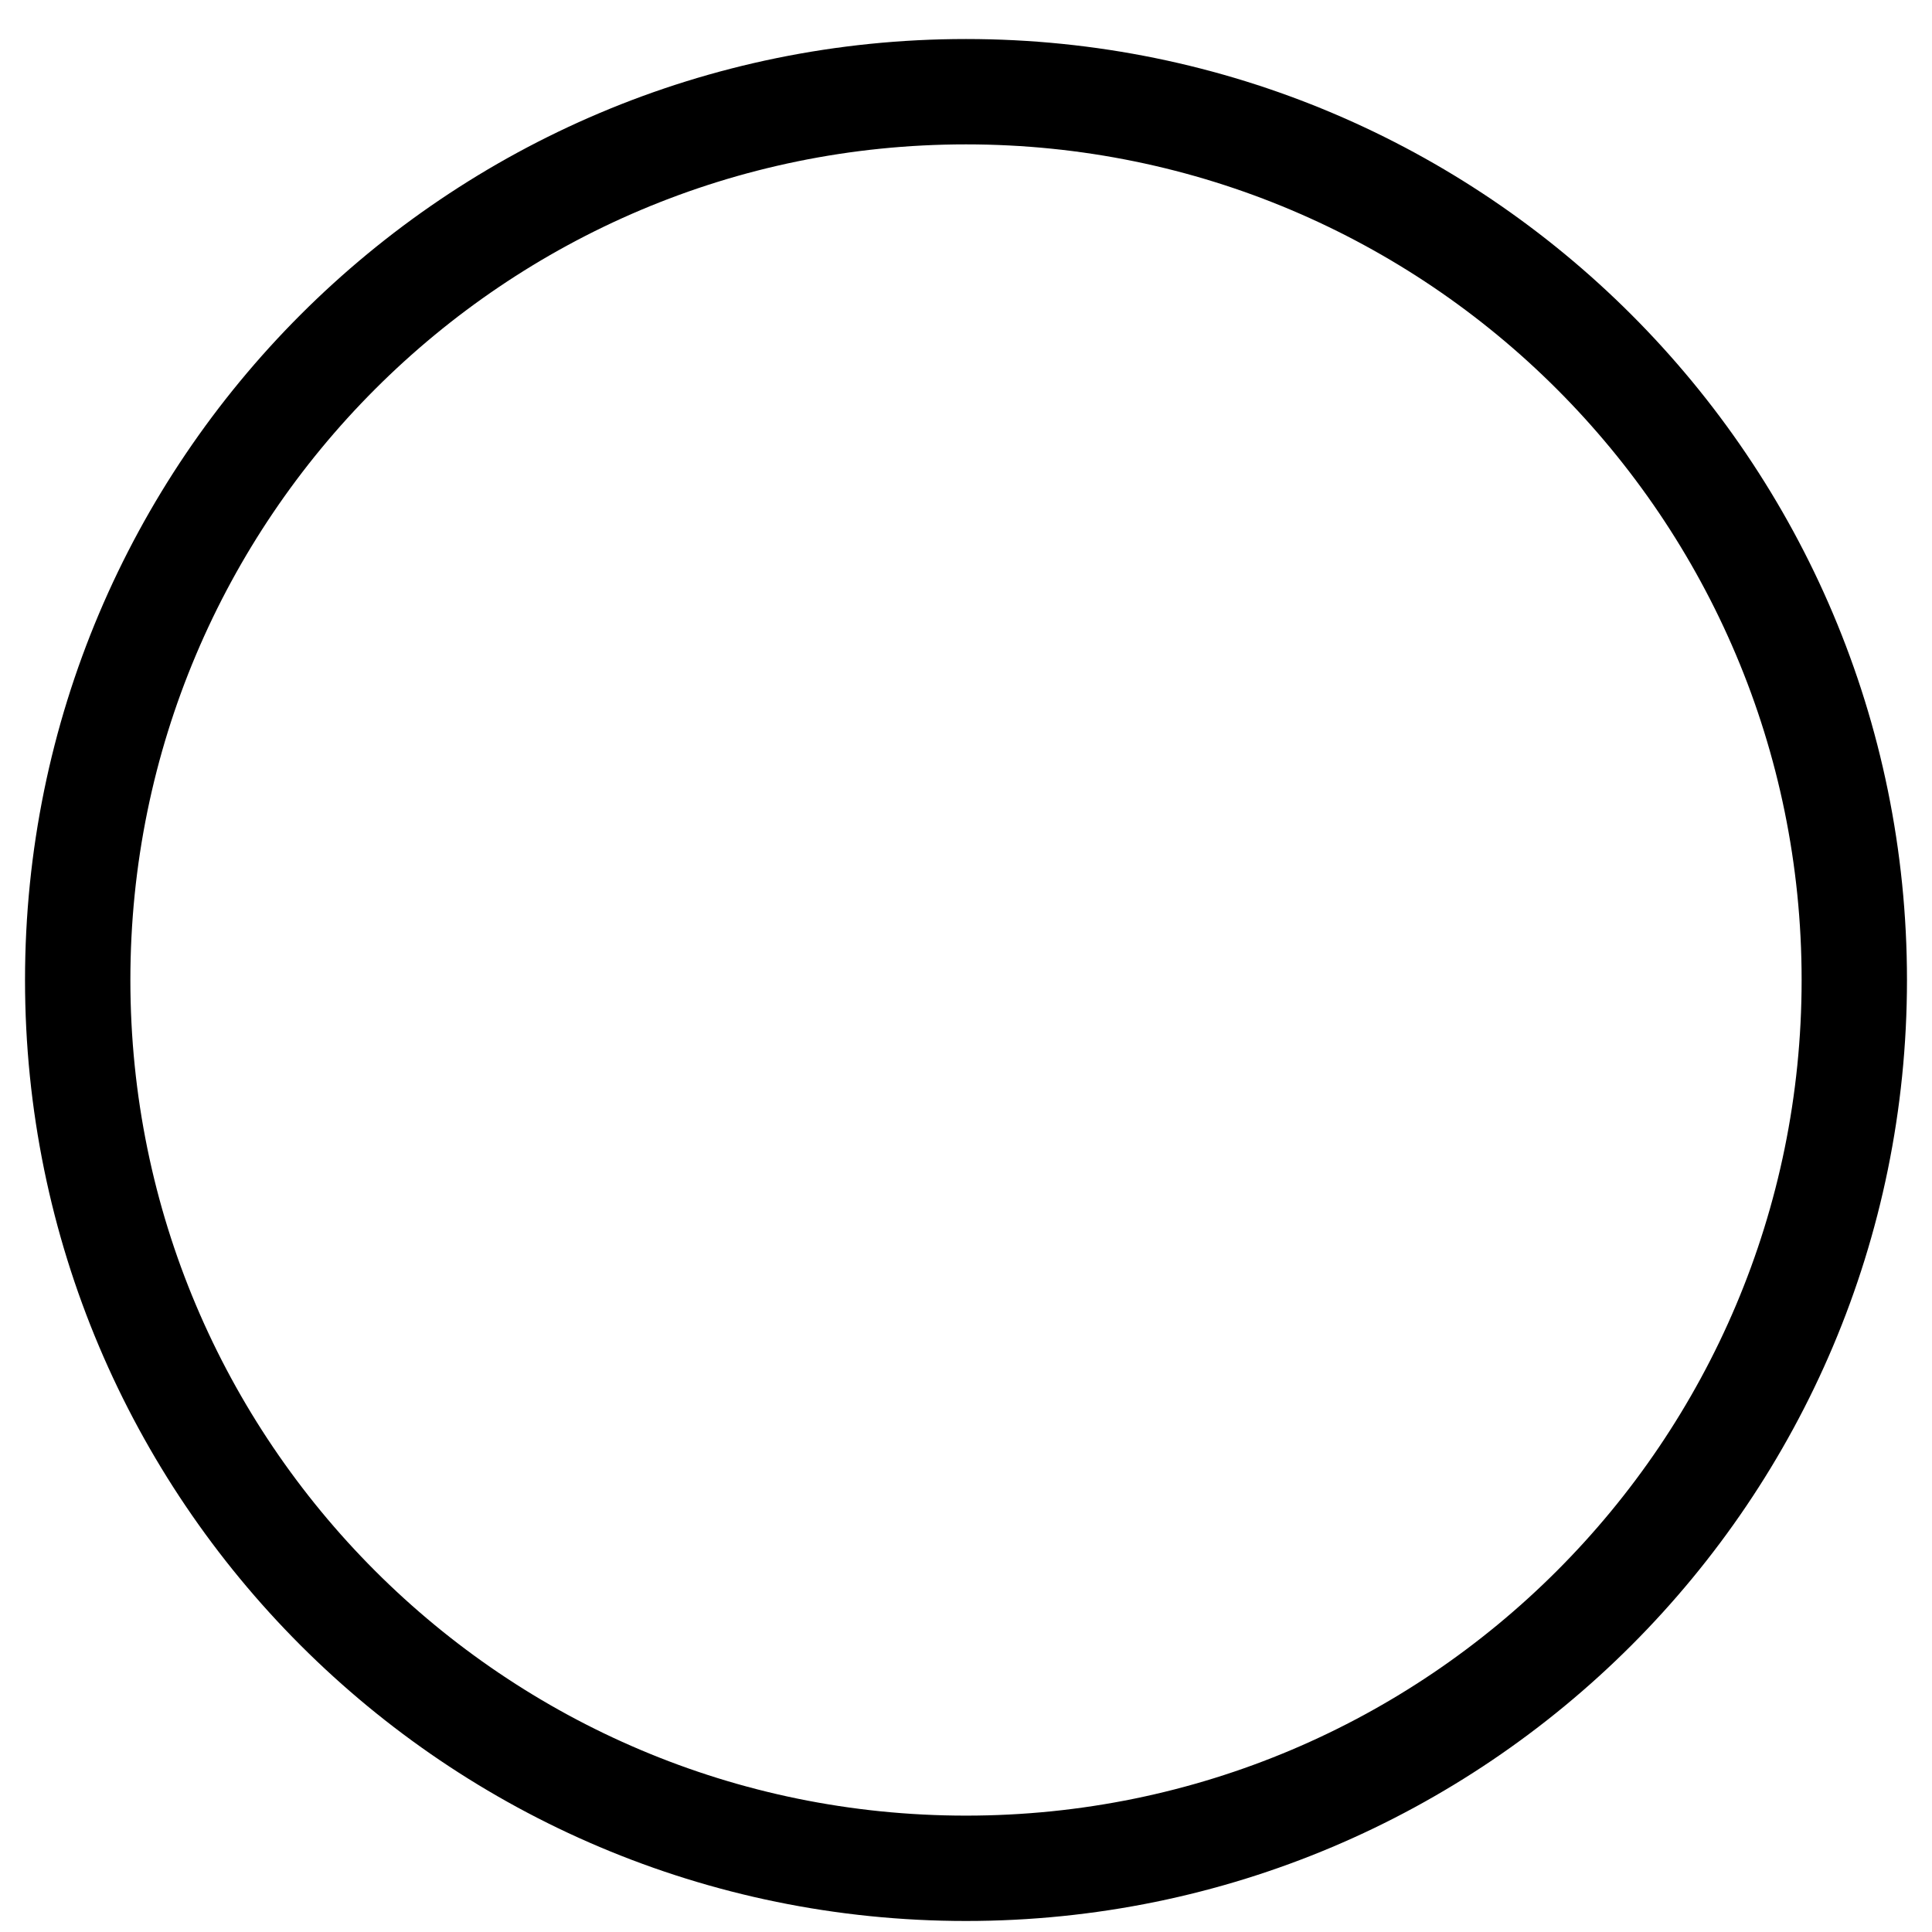
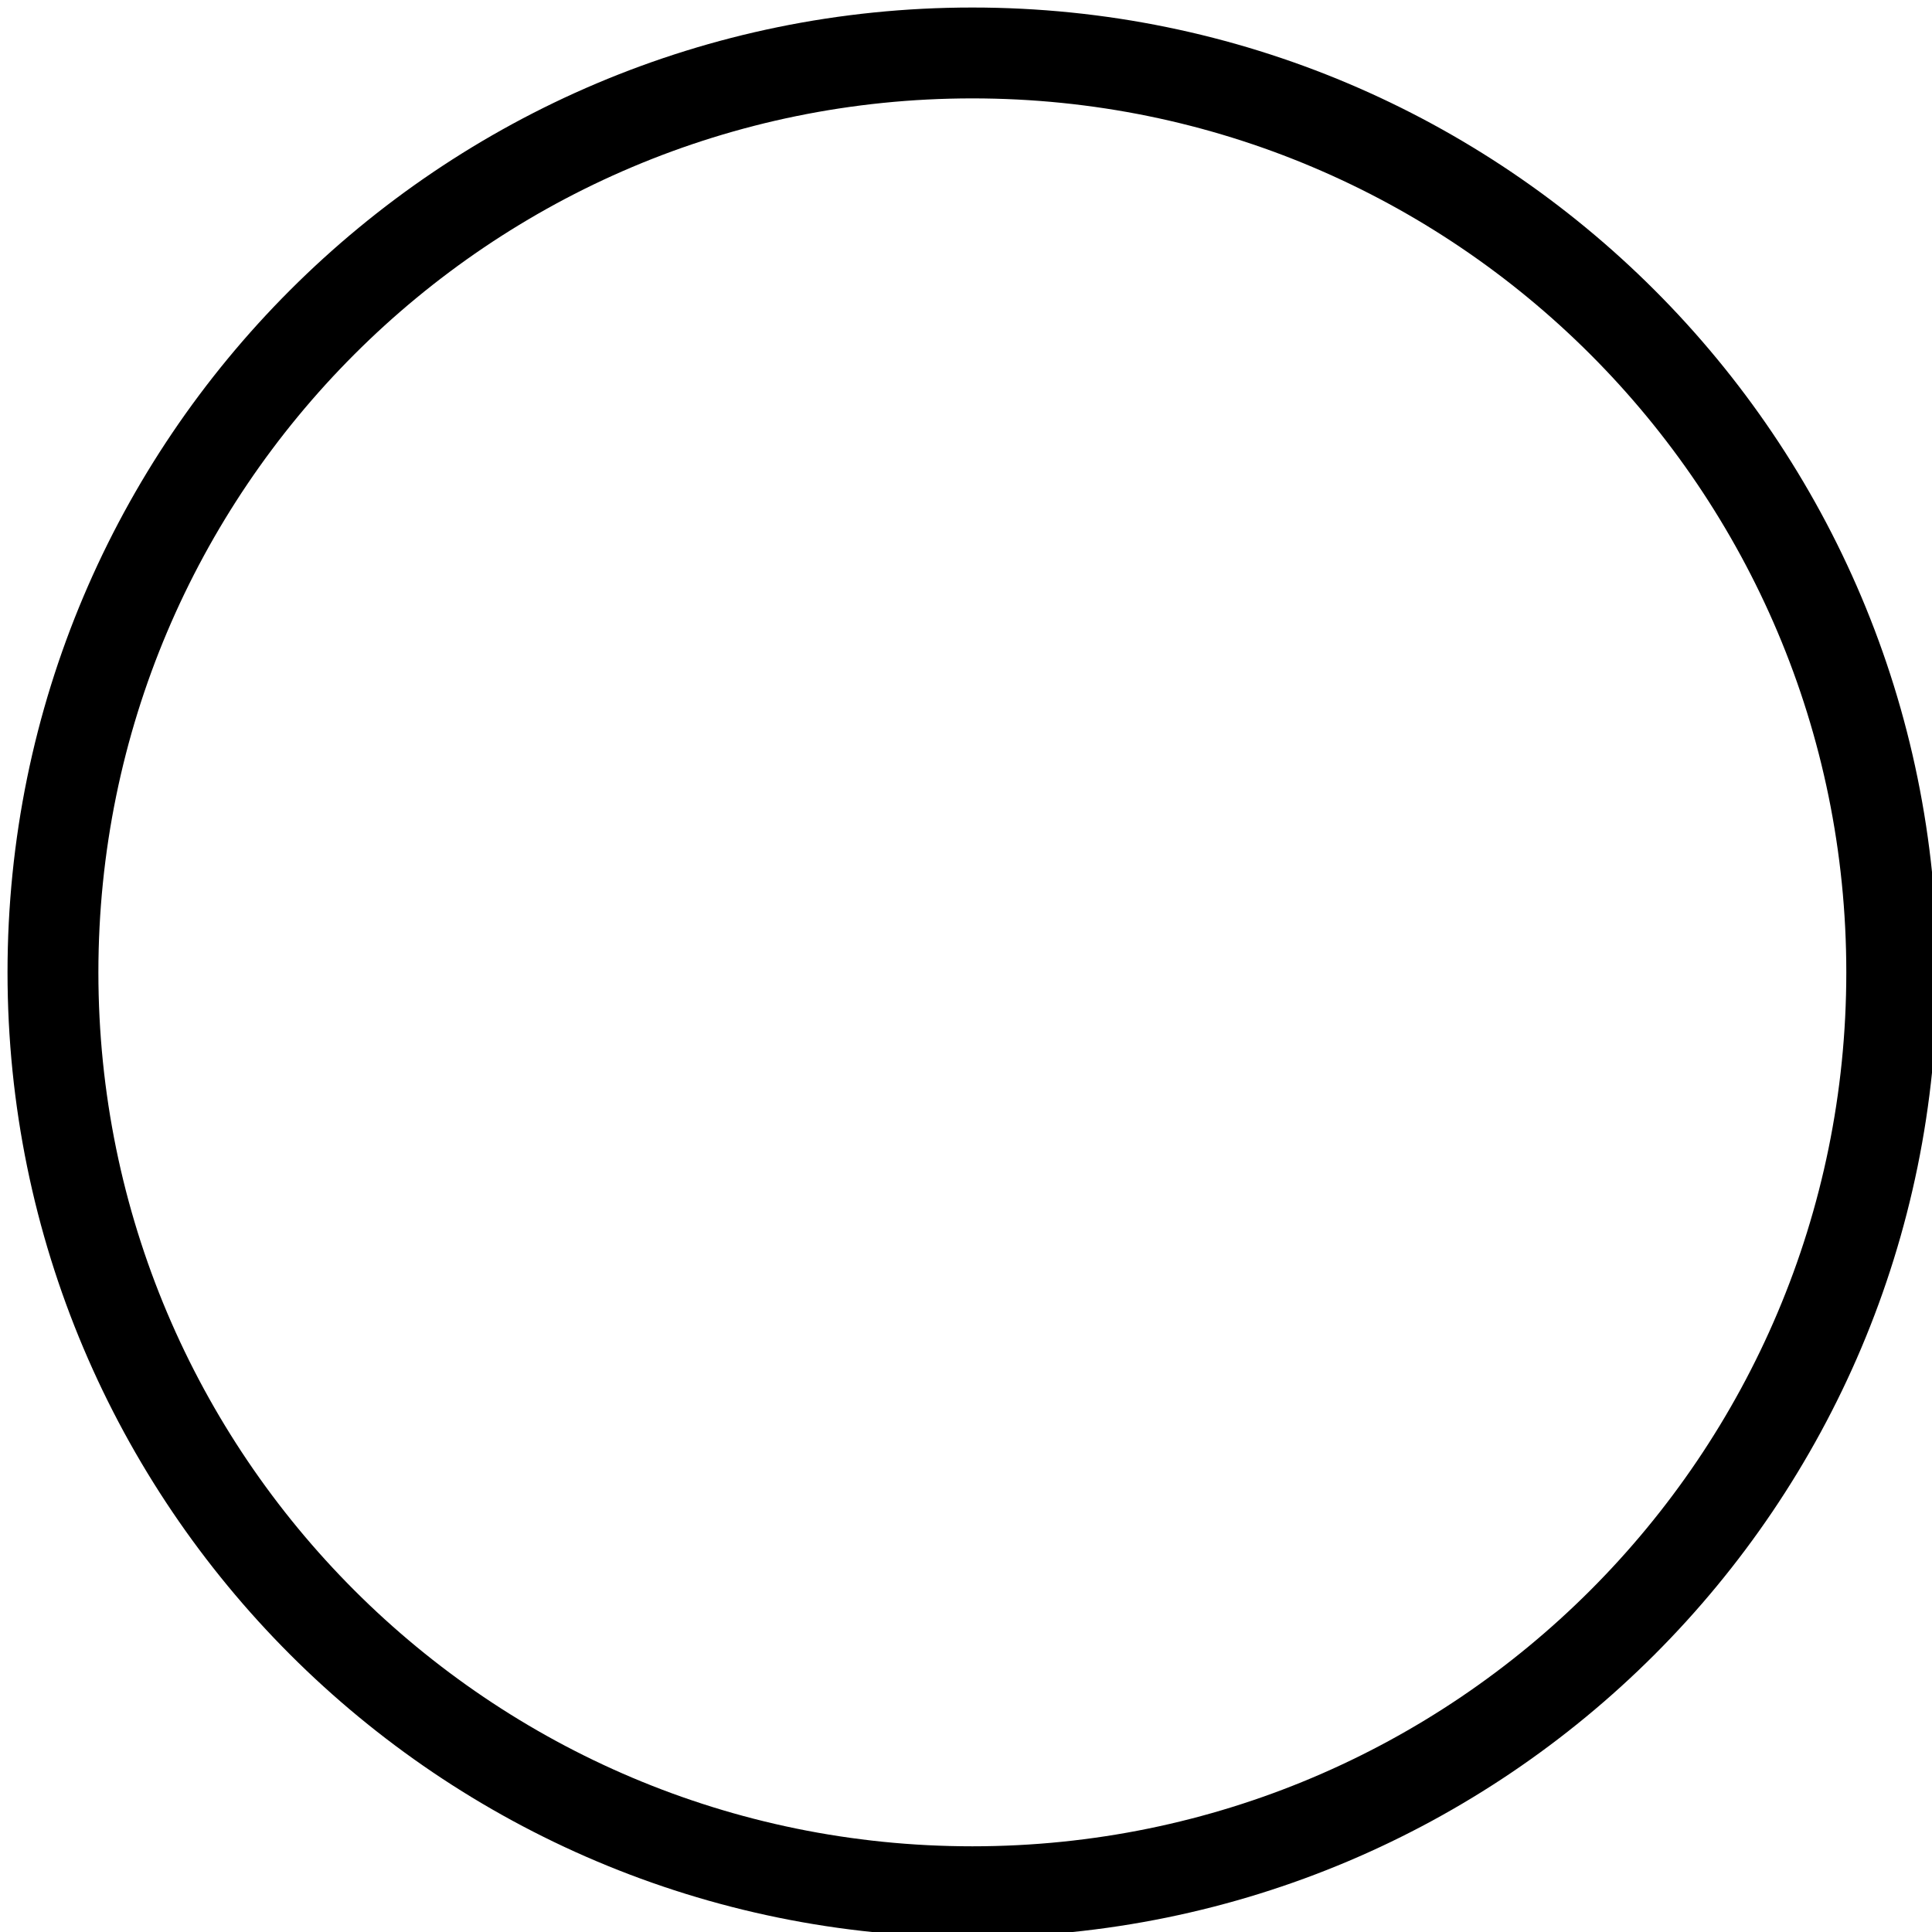
- <svg xmlns="http://www.w3.org/2000/svg" version="1.1" width="55" height="55" viewBox="-25 -25 13.8 13.8" id="svg3004">
-   <g transform="matrix(0.423,0,0,0.423,-18.1,-18)" id="g3007" style="fill:none;stroke:#000000;stroke-width:1.779;stroke-miterlimit:4;stroke-dasharray:none">
-     <circle cx="0" cy="0" r="15" id="circle3009" style="stroke-width:1.779;stroke-miterlimit:4;stroke-dasharray:none" />
+ <svg xmlns="http://www.w3.org/2000/svg" version="1.1" width="65" height="65" viewBox="-25 -25 16 16" id="svg3004">
+   <g transform="matrix(0.423,0,0,0.423,-16.94746,-16.94746)" id="g3007" style="fill:none;stroke:#000000;stroke-width:1.779;stroke-miterlimit:4;stroke-dasharray:none">
+     <circle cx="0" cy="0" r="18" id="circle3009" style="stroke-width:1.779;stroke-miterlimit:4;stroke-dasharray:none" />
  </g>
</svg>
